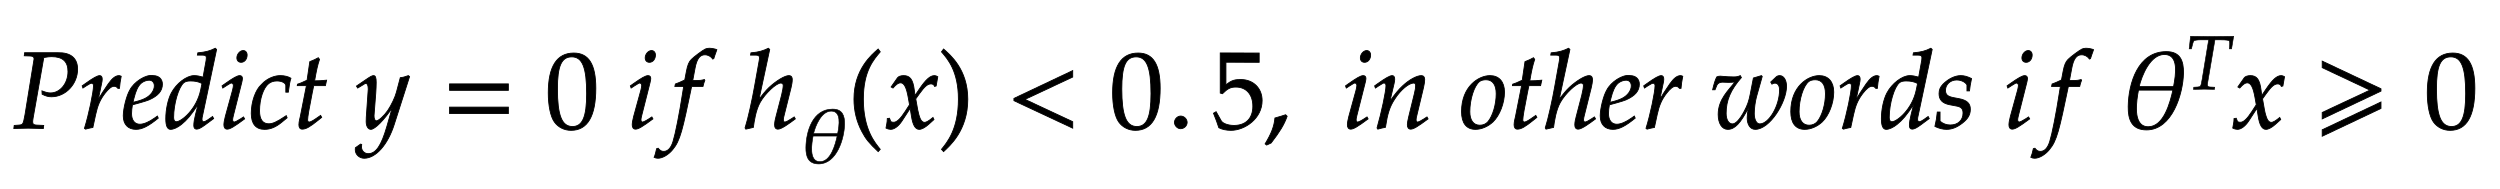
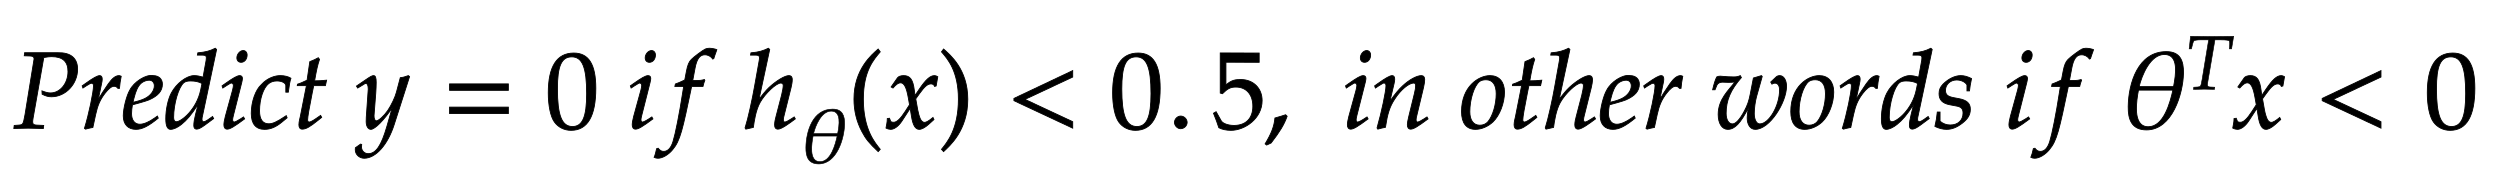
<svg xmlns="http://www.w3.org/2000/svg" width="389.828" height="29.469" style="width:389.828px;height:29.469px;font-family:Asana-Math, Asana;background:transparent;">
  <g>
    <g>
      <g style="transform:matrix(1,0,0,1,2,19.98438);">
        <path d="M105 664L160 662C184 661 195 653 195 635L112 125C95 34 94 31 54 28L13 25L9 -3L51 -2C92 -1 123 0 141 0C158 0 187 -1 227 -2L280 -3L283 25L218 28C192 29 182 37 182 58C182 67 183 74 186 93L284 648C320 654 336 656 355 656C457 656 506 612 506 519C506 411 434 323 346 323C324 323 304 328 267 342L269 311C306 293 326 288 355 288C484 288 594 405 594 541C594 642 531 695 412 692L108 692ZM978 365C981 403 986 435 994 476C983 481 979 482 974 482C943 482 912 458 876 407C837 351 798 291 782 256L814 408C818 425 820 438 820 450C820 470 812 482 797 482C776 482 738 461 664 408L636 388L643 368L675 389C703 407 714 412 723 412C733 412 740 403 740 390C740 332 697 126 657 -2L667 -9C682 -4 698 -1 721 4L734 6L760 126C778 209 801 262 845 319C879 363 906 384 928 384C943 384 953 379 964 365ZM1326 111L1302 94C1249 56 1201 36 1165 36C1118 36 1089 73 1089 133C1089 158 1092 185 1097 214C1114 218 1223 248 1248 259C1333 296 1372 342 1372 404C1372 451 1338 482 1288 482C1220 496 1110 423 1073 349C1043 299 1013 180 1013 113C1013 35 1057 -11 1129 -11C1186 -11 1242 17 1334 92ZM1111 274C1128 343 1148 386 1177 412C1195 428 1226 440 1250 440C1279 440 1298 420 1298 388C1298 344 1263 297 1211 272C1183 258 1147 247 1102 237ZM1869 722L1857 733C1805 707 1769 698 1697 691L1693 670L1741 670C1765 670 1775 663 1775 646C1775 638 1774 629 1773 622L1745 468C1715 477 1688 482 1663 482C1594 482 1500 410 1454 323C1423 265 1403 170 1403 86C1403 21 1418 -11 1447 -11C1474 -11 1511 6 1545 33C1599 77 1632 116 1699 217L1676 126C1665 82 1660 50 1660 24C1660 3 1669 -9 1686 -9C1703 -9 1727 3 1761 28L1842 88L1832 107L1788 76C1774 66 1758 59 1749 59C1741 59 1735 68 1735 82C1735 90 1736 99 1743 128ZM1500 59C1484 59 1475 73 1475 98C1475 224 1521 380 1570 418C1583 428 1602 433 1629 433C1673 433 1702 427 1735 410L1723 351C1686 171 1545 59 1500 59ZM1919 388L1926 368L1958 389C1995 412 1998 414 2005 414C2015 414 2023 404 2023 391C2023 384 2019 361 2015 347L1949 107C1941 76 1936 49 1936 30C1936 6 1947 -9 1966 -9C1992 -9 2028 12 2126 85L2116 103L2090 86C2061 67 2038 56 2029 56C2022 56 2016 66 2016 76C2016 86 2018 95 2023 116L2100 420C2104 437 2106 448 2106 456C2106 473 2097 482 2081 482C2059 482 2022 461 1947 408ZM2113 712C2084 712 2055 679 2055 645C2055 620 2070 604 2094 604C2125 604 2149 633 2149 671C2149 695 2134 712 2113 712ZM2504 330L2527 330C2535 395 2542 432 2551 458C2527 473 2492 482 2455 482C2410 483 2337 463 2280 400C2226 352 2187 241 2187 136C2187 40 2229 -11 2309 -11C2363 -11 2411 9 2466 54L2516 95L2508 115L2493 105C2421 57 2383 40 2348 40C2292 40 2263 80 2263 159C2263 267 2298 371 2347 409C2368 425 2392 433 2423 433C2468 433 2504 414 2504 390ZM2693 390L2637 107C2636 99 2624 61 2624 31C2624 6 2635 -9 2654 -9C2689 -9 2724 11 2802 74L2833 99L2823 117L2778 86C2749 66 2729 56 2718 56C2709 56 2704 64 2704 76C2704 102 2718 183 2747 328L2760 390L2867 390L2878 440C2840 436 2806 434 2768 434C2784 528 2795 577 2813 631L2802 646C2782 634 2755 622 2724 610L2699 440C2655 419 2629 408 2611 403L2609 390ZM3142 -180C3141 -187 3141 -193 3141 -198C3141 -241 3178 -276 3223 -276C3329 -276 3439 -152 3498 33L3639 473L3628 482C3599 471 3576 465 3554 463L3519 331C3507 284 3472 211 3439 162C3404 111 3355 67 3333 67C3321 67 3312 90 3313 115L3329 322C3331 353 3333 391 3333 419C3333 464 3326 482 3309 482C3296 482 3282 475 3234 442L3152 386L3163 368L3213 398C3218 401 3229 410 3238 410C3252 410 3260 391 3260 358C3260 357 3260 351 3259 343L3242 100L3241 60C3241 18 3259 -11 3284 -11C3321 -11 3405 74 3480 187L3431 16C3380 -161 3330 -234 3260 -234C3225 -234 3198 -207 3198 -172C3198 -167 3199 -159 3200 -150L3190 -146Z" stroke="rgb(0, 0, 0)" stroke-width="8" fill="rgb(0, 0, 0)" style="transform:matrix(0.017,0,0,-0.017,0,0);" />
      </g>
      <g style="transform:matrix(1,0,0,1,69,19.98438);">
        <path d="M604 347L604 406L65 406L65 347ZM604 134L604 193L65 193L65 134Z" stroke="rgb(0, 0, 0)" stroke-width="8" fill="rgb(0, 0, 0)" style="transform:matrix(0.017,0,0,-0.017,0,0);" />
      </g>
      <g style="transform:matrix(1,0,0,1,85,19.98438);">
        <path d="M263 689C108 689 29 566 29 324C29 207 50 106 85 57C120 8 176 -20 238 -20C389 -20 465 110 465 366C465 585 400 689 263 689ZM245 654C342 654 381 556 381 316C381 103 343 15 251 15C154 15 113 116 113 360C113 571 150 654 245 654ZM782 388L789 368L821 389C858 412 861 414 868 414C878 414 886 404 886 391C886 384 882 361 878 347L812 107C804 76 799 49 799 30C799 6 810 -9 829 -9C855 -9 891 12 989 85L979 103L953 86C924 67 901 56 892 56C885 56 879 66 879 76C879 86 881 95 886 116L963 420C967 437 969 448 969 456C969 473 960 482 944 482C922 482 885 461 810 408ZM976 712C947 712 918 679 918 645C918 620 933 604 957 604C988 604 1012 633 1012 671C1012 695 997 712 976 712ZM1370 437L1354 437L1375 549C1391 635 1419 673 1465 673C1495 673 1522 658 1537 634L1547 638C1552 654 1562 685 1570 705L1575 720C1559 727 1528 733 1505 733C1494 733 1478 730 1470 726C1446 715 1364 654 1341 630C1319 608 1307 578 1296 521L1281 442C1240 422 1220 414 1195 405L1190 383L1271 383L1262 327C1232 132 1195 -54 1173 -123C1155 -182 1125 -213 1089 -213C1066 -213 1055 -206 1037 -184L1023 -188C1019 -211 1005 -259 1000 -268C1009 -273 1024 -276 1035 -276C1076 -276 1130 -245 1169 -198C1240 -114 1260 -18 1344 383L1448 383C1452 402 1459 425 1465 439L1461 446C1432 439 1433 437 1370 437ZM2060 722L2048 733C2003 711 1962 697 1888 691L1884 670L1932 670C1950 670 1966 667 1966 647C1966 641 1966 632 1964 622L1922 388C1902 272 1860 80 1834 2L1841 -9L1910 7C1918 64 1932 164 1972 236C2017 317 2120 414 2162 414C2173 414 2184 407 2184 393C2184 375 2179 342 2169 303L2118 107C2112 85 2105 55 2105 31C2105 6 2115 -9 2136 -9C2168 -9 2236 41 2295 85L2285 103L2259 86C2236 71 2210 56 2198 56C2191 56 2185 65 2185 76C2185 88 2188 101 2192 116L2256 372C2262 398 2267 423 2267 447C2267 464 2261 482 2235 482C2200 482 2123 437 2055 374C2022 343 1996 308 1968 273L1964 275Z" stroke="rgb(0, 0, 0)" stroke-width="8" fill="rgb(0, 0, 0)" style="transform:matrix(0.017,0,0,-0.017,0,0);" />
      </g>
      <g>
        <g>
          <g>
            <g style="transform:matrix(1,0,0,1,124.8438,25.36875);">
              <path d="M237 -16C473 -16 572 316 576 504C578 618 546 702 419 702C159 702 72 412 69 199C67 80 101 -16 237 -16ZM401 676C536 676 506 491 485 381L169 381C194 485 272 676 401 676ZM253 13C102 13 147 261 163 349L479 349C454 237 396 13 253 13Z" stroke="rgb(0, 0, 0)" stroke-width="8" fill="rgb(0, 0, 0)" style="transform:matrix(0.0119,0,0,-0.0119,0,0);" />
            </g>
          </g>
        </g>
      </g>
      <g style="transform:matrix(1,0,0,1,132.1406,19.98438);">
        <path d="M146 266C146 526 243 632 301 700L282 726C225 675 60 542 60 266C60 159 85 58 133 -32C168 -99 200 -138 282 -215L301 -194C255 -137 146 -15 146 266Z" stroke="rgb(0, 0, 0)" stroke-width="8" fill="rgb(0, 0, 0)" style="transform:matrix(0.017,0,0,-0.017,0,0);" />
      </g>
      <g style="transform:matrix(1,0,0,1,138,19.98438);">
        <path d="M9 1C24 -7 40 -11 52 -11C85 -11 124 18 155 65L231 182L242 113C255 28 278 -11 314 -11C336 -11 368 6 400 35L449 79L440 98C404 68 379 53 363 53C348 53 335 63 325 83C316 102 305 139 300 168L282 269L317 318C364 383 391 406 422 406C438 406 450 398 455 383L469 387L484 472C472 479 463 482 454 482C414 482 374 446 312 354L275 299L269 347C257 446 230 482 171 482C145 482 123 474 114 461L56 378L73 368C103 402 123 416 142 416C175 416 197 375 214 277L225 215L185 153C142 86 108 54 80 54C65 54 54 58 52 63L41 91L21 88C21 53 13 27 9 1Z" stroke="rgb(0, 0, 0)" stroke-width="8" fill="rgb(0, 0, 0)" style="transform:matrix(0.017,0,0,-0.017,0,0);" />
      </g>
      <g style="transform:matrix(1,0,0,1,146.2656,19.98438);">
        <path d="M51 726L32 700C87 636 187 526 187 266C187 -10 83 -131 32 -194L51 -215C104 -165 273 -23 273 265C273 542 108 675 51 726Z" stroke="rgb(0, 0, 0)" stroke-width="8" fill="rgb(0, 0, 0)" style="transform:matrix(0.017,0,0,-0.017,0,0);" />
      </g>
      <g style="transform:matrix(1,0,0,1,157,19.98438);">
        <path d="M604 0L604 59L166 264L604 469L604 528L65 273L65 252Z" stroke="rgb(0, 0, 0)" stroke-width="8" fill="rgb(0, 0, 0)" style="transform:matrix(0.017,0,0,-0.017,0,0);" />
      </g>
      <g style="transform:matrix(1,0,0,1,173,19.98438);">
        <path d="M263 689C108 689 29 566 29 324C29 207 50 106 85 57C120 8 176 -20 238 -20C389 -20 465 110 465 366C465 585 400 689 263 689ZM245 654C342 654 381 556 381 316C381 103 343 15 251 15C154 15 113 116 113 360C113 571 150 654 245 654Z" stroke="rgb(0, 0, 0)" stroke-width="8" fill="rgb(0, 0, 0)" style="transform:matrix(0.017,0,0,-0.017,0,0);" />
      </g>
      <g style="transform:matrix(1,0,0,1,182,19.98438);">
        <path d="M124 111C94 111 67 83 67 53C67 23 94 -5 123 -5C155 -5 183 22 183 53C183 83 155 111 124 111Z" stroke="rgb(0, 0, 0)" stroke-width="8" fill="rgb(0, 0, 0)" style="transform:matrix(0.017,0,0,-0.017,0,0);" />
      </g>
      <g style="transform:matrix(1,0,0,1,189,19.98438);">
        <path d="M459 253C459 366 378 446 264 446C216 446 180 443 127 396L127 605L432 604L432 689L75 690L75 322L95 316C142 363 169 377 218 377C314 377 374 309 374 201C374 90 310 25 201 25C147 25 97 43 83 69L37 151L13 137C36 80 48 48 62 4C90 -11 130 -20 173 -20C301 -20 459 89 459 253Z" stroke="rgb(0, 0, 0)" stroke-width="8" fill="rgb(0, 0, 0)" style="transform:matrix(0.017,0,0,-0.017,0,0);" />
      </g>
      <g style="transform:matrix(1,0,0,1,197,19.98438);">
        <path d="M204 123C177 114 159 108 106 93C99 17 74 -48 16 -144L30 -155L71 -136C152 -31 190 32 218 109Z" stroke="rgb(0, 0, 0)" stroke-width="8" fill="rgb(0, 0, 0)" style="transform:matrix(0.017,0,0,-0.017,0,0);" />
      </g>
      <g style="transform:matrix(1,0,0,1,205,19.98438);">
        <path d="M283 388L290 368L322 389C359 412 362 414 369 414C379 414 387 404 387 391C387 384 383 361 379 347L313 107C305 76 300 49 300 30C300 6 311 -9 330 -9C356 -9 392 12 490 85L480 103L454 86C425 67 402 56 393 56C386 56 380 66 380 76C380 86 382 95 387 116L464 420C468 437 470 448 470 456C470 473 461 482 445 482C423 482 386 461 311 408ZM477 712C448 712 419 679 419 645C419 620 434 604 458 604C489 604 513 633 513 671C513 695 498 712 477 712ZM550 388L557 368L589 389C626 412 629 414 636 414C647 414 654 404 654 389C654 338 613 145 572 2L579 -9C604 -2 627 4 649 8C668 134 689 199 735 268C789 352 864 414 909 414C920 414 926 405 926 390C926 372 923 351 915 319L863 107C854 70 850 47 850 31C850 6 861 -9 880 -9C906 -9 942 12 1040 85L1030 103L1004 86C975 67 953 56 943 56C936 56 930 65 930 76C930 81 931 92 932 96L998 372C1005 401 1009 429 1009 446C1009 469 998 482 978 482C936 482 867 444 808 389C770 354 742 320 690 247L728 408C732 426 734 438 734 449C734 470 726 482 711 482C690 482 651 460 578 408ZM1347 152C1347 46 1392 -11 1475 -11C1530 -11 1590 15 1635 57C1697 116 1741 230 1741 331C1741 425 1691 482 1608 482C1504 482 1347 382 1347 152ZM1571 444C1632 444 1665 399 1665 315C1665 219 1634 113 1590 60C1572 39 1546 27 1515 27C1457 27 1423 72 1423 151C1423 264 1462 387 1511 427C1524 438 1547 444 1571 444ZM1898 390L1842 107C1841 99 1829 61 1829 31C1829 6 1840 -9 1859 -9C1894 -9 1929 11 2007 74L2038 99L2028 117L1983 86C1954 66 1934 56 1923 56C1914 56 1909 64 1909 76C1909 102 1923 183 1952 328L1965 390L2072 390L2083 440C2045 436 2011 434 1973 434C1989 528 2000 577 2018 631L2007 646C1987 634 1960 622 1929 610L1904 440C1860 419 1834 408 1816 403L1814 390ZM2341 722L2329 733C2284 711 2243 697 2169 691L2165 670L2213 670C2231 670 2247 667 2247 647C2247 641 2247 632 2245 622L2203 388C2183 272 2141 80 2115 2L2122 -9L2191 7C2199 64 2213 164 2253 236C2298 317 2401 414 2443 414C2454 414 2465 407 2465 393C2465 375 2460 342 2450 303L2399 107C2393 85 2386 55 2386 31C2386 6 2396 -9 2417 -9C2449 -9 2517 41 2576 85L2566 103L2540 86C2517 71 2491 56 2479 56C2472 56 2466 65 2466 76C2466 88 2469 101 2473 116L2537 372C2543 398 2548 423 2548 447C2548 464 2542 482 2516 482C2481 482 2404 437 2336 374C2303 343 2277 308 2249 273L2245 275ZM2932 111L2908 94C2855 56 2807 36 2771 36C2724 36 2695 73 2695 133C2695 158 2698 185 2703 214C2720 218 2829 248 2854 259C2939 296 2978 342 2978 404C2978 451 2944 482 2894 482C2826 496 2716 423 2679 349C2649 299 2619 180 2619 113C2619 35 2663 -11 2735 -11C2792 -11 2848 17 2940 92ZM2717 274C2734 343 2754 386 2783 412C2801 428 2832 440 2856 440C2885 440 2904 420 2904 388C2904 344 2869 297 2817 272C2789 258 2753 247 2708 237ZM3360 365C3363 403 3368 435 3376 476C3365 481 3361 482 3356 482C3325 482 3294 458 3258 407C3219 351 3180 291 3164 256L3196 408C3200 425 3202 438 3202 450C3202 470 3194 482 3179 482C3158 482 3120 461 3046 408L3018 388L3025 368L3057 389C3085 407 3096 412 3105 412C3115 412 3122 403 3122 390C3122 332 3079 126 3039 -2L3049 -9C3064 -4 3080 -1 3103 4L3116 6L3142 126C3160 209 3183 262 3227 319C3261 363 3288 384 3310 384C3325 384 3335 379 3346 365ZM3796 420C3817 420 3830 421 3855 424C3800 350 3701 266 3701 126C3701 44 3736 -11 3789 -11C3853 -11 3905 44 3979 187C3970 143 3967 118 3967 95C3967 32 3996 -11 4041 -11C4175 -11 4328 238 4328 384C4328 441 4302 482 4266 482C4253 482 4241 478 4233 470L4183 423L4194 404C4203 410 4212 413 4221 413C4248 413 4264 390 4264 350C4264 205 4167 39 4082 39C4053 39 4032 79 4032 134C4032 181 4041 247 4053 290L4105 474L4098 482L4024 460L3995 311C3983 249 3969 209 3940 155C3900 80 3862 39 3832 39C3797 39 3774 78 3774 136C3774 255 3815 352 3914 464L3904 482C3884 473 3871 470 3843 470C3815 470 3773 472 3744 475L3732 476C3726 477 3721 477 3720 477C3708 477 3699 475 3688 470C3674 443 3663 407 3650 352L3672 352L3689 394C3696 411 3716 422 3740 422C3774 422 3757 420 3796 420ZM4367 152C4367 46 4412 -11 4495 -11C4550 -11 4610 15 4655 57C4717 116 4761 230 4761 331C4761 425 4711 482 4628 482C4524 482 4367 382 4367 152ZM4591 444C4652 444 4685 399 4685 315C4685 219 4654 113 4610 60C4592 39 4566 27 4535 27C4477 27 4443 72 4443 151C4443 264 4482 387 4531 427C4544 438 4567 444 4591 444ZM5161 365C5164 403 5169 435 5177 476C5166 481 5162 482 5157 482C5126 482 5095 458 5059 407C5020 351 4981 291 4965 256L4997 408C5001 425 5003 438 5003 450C5003 470 4995 482 4980 482C4959 482 4921 461 4847 408L4819 388L4826 368L4858 389C4886 407 4897 412 4906 412C4916 412 4923 403 4923 390C4923 332 4880 126 4840 -2L4850 -9C4865 -4 4881 -1 4904 4L4917 6L4943 126C4961 209 4984 262 5028 319C5062 363 5089 384 5111 384C5126 384 5136 379 5147 365ZM5664 722L5652 733C5600 707 5564 698 5492 691L5488 670L5536 670C5560 670 5570 663 5570 646C5570 638 5569 629 5568 622L5540 468C5510 477 5483 482 5458 482C5389 482 5295 410 5249 323C5218 265 5198 170 5198 86C5198 21 5213 -11 5242 -11C5269 -11 5306 6 5340 33C5394 77 5427 116 5494 217L5471 126C5460 82 5455 50 5455 24C5455 3 5464 -9 5481 -9C5498 -9 5522 3 5556 28L5637 88L5627 107L5583 76C5569 66 5553 59 5544 59C5536 59 5530 68 5530 82C5530 90 5531 99 5538 128ZM5295 59C5279 59 5270 73 5270 98C5270 224 5316 380 5365 418C5378 428 5397 433 5424 433C5468 433 5497 427 5530 410L5518 351C5481 171 5340 59 5295 59ZM5711 148C5706 97 5700 62 5689 16C5727 -2 5761 -11 5796 -11C5845 -11 5891 7 5942 47C5993 87 6014 124 6014 174C6014 228 5982 257 5908 271L5865 279C5805 290 5786 307 5786 348C5786 401 5831 442 5888 442C5929 442 5967 424 5983 397L5983 342L6006 342C6010 377 6014 404 6025 455C5986 474 5958 482 5925 482C5873 482 5812 452 5764 404C5738 377 5727 352 5727 316C5727 260 5758 228 5824 215L5887 203C5931 195 5947 177 5947 138C5947 73 5901 29 5830 29C5795 29 5764 40 5736 64L5736 148ZM6351 388L6358 368L6390 389C6427 412 6430 414 6437 414C6447 414 6455 404 6455 391C6455 384 6451 361 6447 347L6381 107C6373 76 6368 49 6368 30C6368 6 6379 -9 6398 -9C6424 -9 6460 12 6558 85L6548 103L6522 86C6493 67 6470 56 6461 56C6454 56 6448 66 6448 76C6448 86 6450 95 6455 116L6532 420C6536 437 6538 448 6538 456C6538 473 6529 482 6513 482C6491 482 6454 461 6379 408ZM6545 712C6516 712 6487 679 6487 645C6487 620 6502 604 6526 604C6557 604 6581 633 6581 671C6581 695 6566 712 6545 712ZM6939 437L6923 437L6944 549C6960 635 6988 673 7034 673C7064 673 7091 658 7106 634L7116 638C7121 654 7131 685 7139 705L7144 720C7128 727 7097 733 7074 733C7063 733 7047 730 7039 726C7015 715 6933 654 6910 630C6888 608 6876 578 6865 521L6850 442C6809 422 6789 414 6764 405L6759 383L6840 383L6831 327C6801 132 6764 -54 6742 -123C6724 -182 6694 -213 6658 -213C6635 -213 6624 -206 6606 -184L6592 -188C6588 -211 6574 -259 6569 -268C6578 -273 6593 -276 6604 -276C6645 -276 6699 -245 6738 -198C6809 -114 6829 -18 6913 383L7017 383C7021 402 7028 425 7034 439L7030 446C7001 439 7002 437 6939 437ZM7630 -16C7866 -16 7965 316 7969 504C7971 618 7939 702 7812 702C7552 702 7465 412 7462 199C7460 80 7494 -16 7630 -16ZM7794 676C7929 676 7899 491 7878 381L7562 381C7587 485 7665 676 7794 676ZM7646 13C7495 13 7540 261 7556 349L7872 349C7847 237 7789 13 7646 13Z" stroke="rgb(0, 0, 0)" stroke-width="8" fill="rgb(0, 0, 0)" style="transform:matrix(0.017,0,0,-0.017,0,0);" />
      </g>
      <g>
        <g>
          <g>
            <g style="transform:matrix(1,0,0,1,340.7344,13.9);">
              <path d="M390 646L463 646C541 646 577 641 580 629C583 621 585 602 584 592L580 528L608 528L635 692L544 691C456 690 388 689 353 689C316 689 252 690 166 691L71 692L53 528L82 528L97 588C102 610 109 626 115 633C121 640 159 646 196 646L308 646L222 125C206 34 204 31 164 28L113 25L109 -3L166 -2C206 -1 235 0 251 0C270 0 301 -1 340 -2L384 -3L387 25L328 28C302 29 292 37 292 58C292 67 293 74 296 93Z" stroke="rgb(0, 0, 0)" stroke-width="8" fill="rgb(0, 0, 0)" style="transform:matrix(0.0119,0,0,-0.0119,0,0);" />
            </g>
          </g>
        </g>
      </g>
      <g style="transform:matrix(1,0,0,1,348,19.98438);">
        <path d="M9 1C24 -7 40 -11 52 -11C85 -11 124 18 155 65L231 182L242 113C255 28 278 -11 314 -11C336 -11 368 6 400 35L449 79L440 98C404 68 379 53 363 53C348 53 335 63 325 83C316 102 305 139 300 168L282 269L317 318C364 383 391 406 422 406C438 406 450 398 455 383L469 387L484 472C472 479 463 482 454 482C414 482 374 446 312 354L275 299L269 347C257 446 230 482 171 482C145 482 123 474 114 461L56 378L73 368C103 402 123 416 142 416C175 416 197 375 214 277L225 215L185 153C142 86 108 54 80 54C65 54 54 58 52 63L41 91L21 88C21 53 13 27 9 1Z" stroke="rgb(0, 0, 0)" stroke-width="8" fill="rgb(0, 0, 0)" style="transform:matrix(0.017,0,0,-0.017,0,0);" />
      </g>
      <g style="transform:matrix(1,0,0,1,361,19.98438);">
-         <path d="M65 -15L65 -74L604 181L604 240ZM65 615L65 555L503 349L65 144L65 85L604 340L604 361Z" stroke="rgb(0, 0, 0)" stroke-width="8" fill="rgb(0, 0, 0)" style="transform:matrix(0.017,0,0,-0.017,0,0);" />
+         <path d="M604 0L604 59L166 264L604 469L604 528L65 273L65 252Z" stroke="rgb(0, 0, 0)" stroke-width="8" fill="rgb(0, 0, 0)" style="transform:matrix(0.017,0,0,-0.017,0,0);" />
      </g>
      <g style="transform:matrix(1,0,0,1,378,19.98438);">
        <path d="M263 689C108 689 29 566 29 324C29 207 50 106 85 57C120 8 176 -20 238 -20C389 -20 465 110 465 366C465 585 400 689 263 689ZM245 654C342 654 381 556 381 316C381 103 343 15 251 15C154 15 113 116 113 360C113 571 150 654 245 654Z" stroke="rgb(0, 0, 0)" stroke-width="8" fill="rgb(0, 0, 0)" style="transform:matrix(0.017,0,0,-0.017,0,0);" />
      </g>
    </g>
  </g>
</svg>
